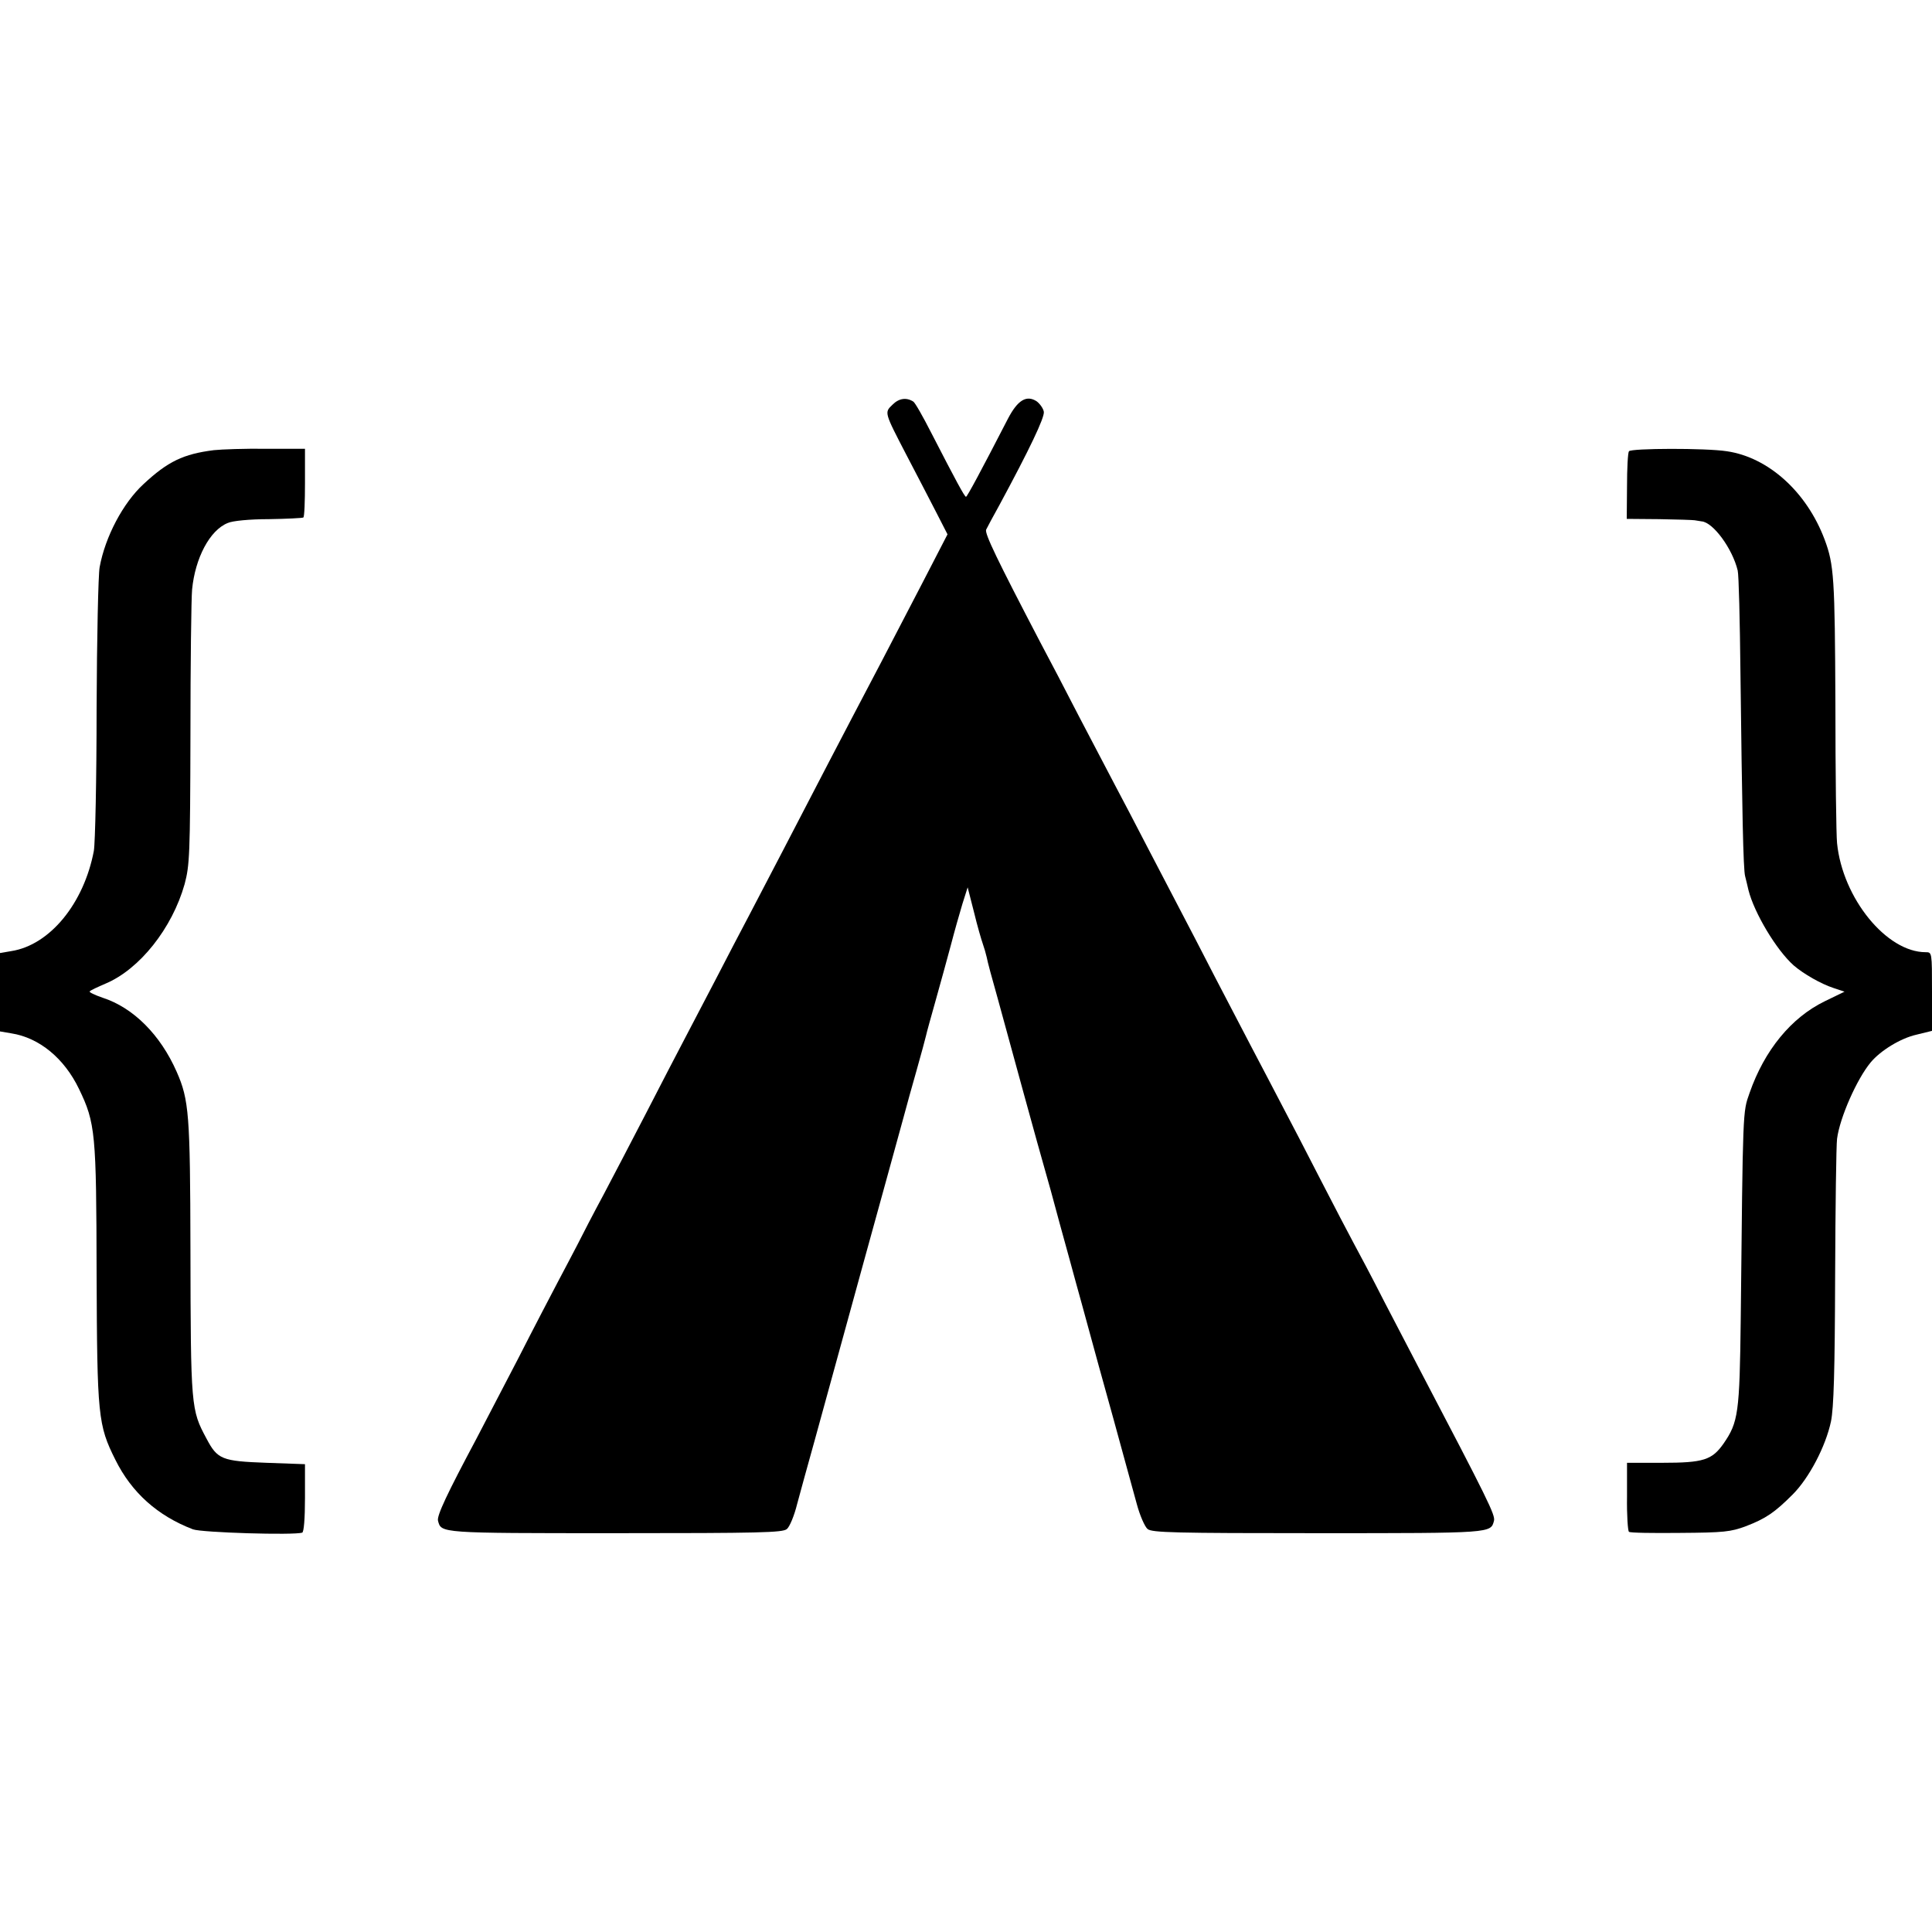
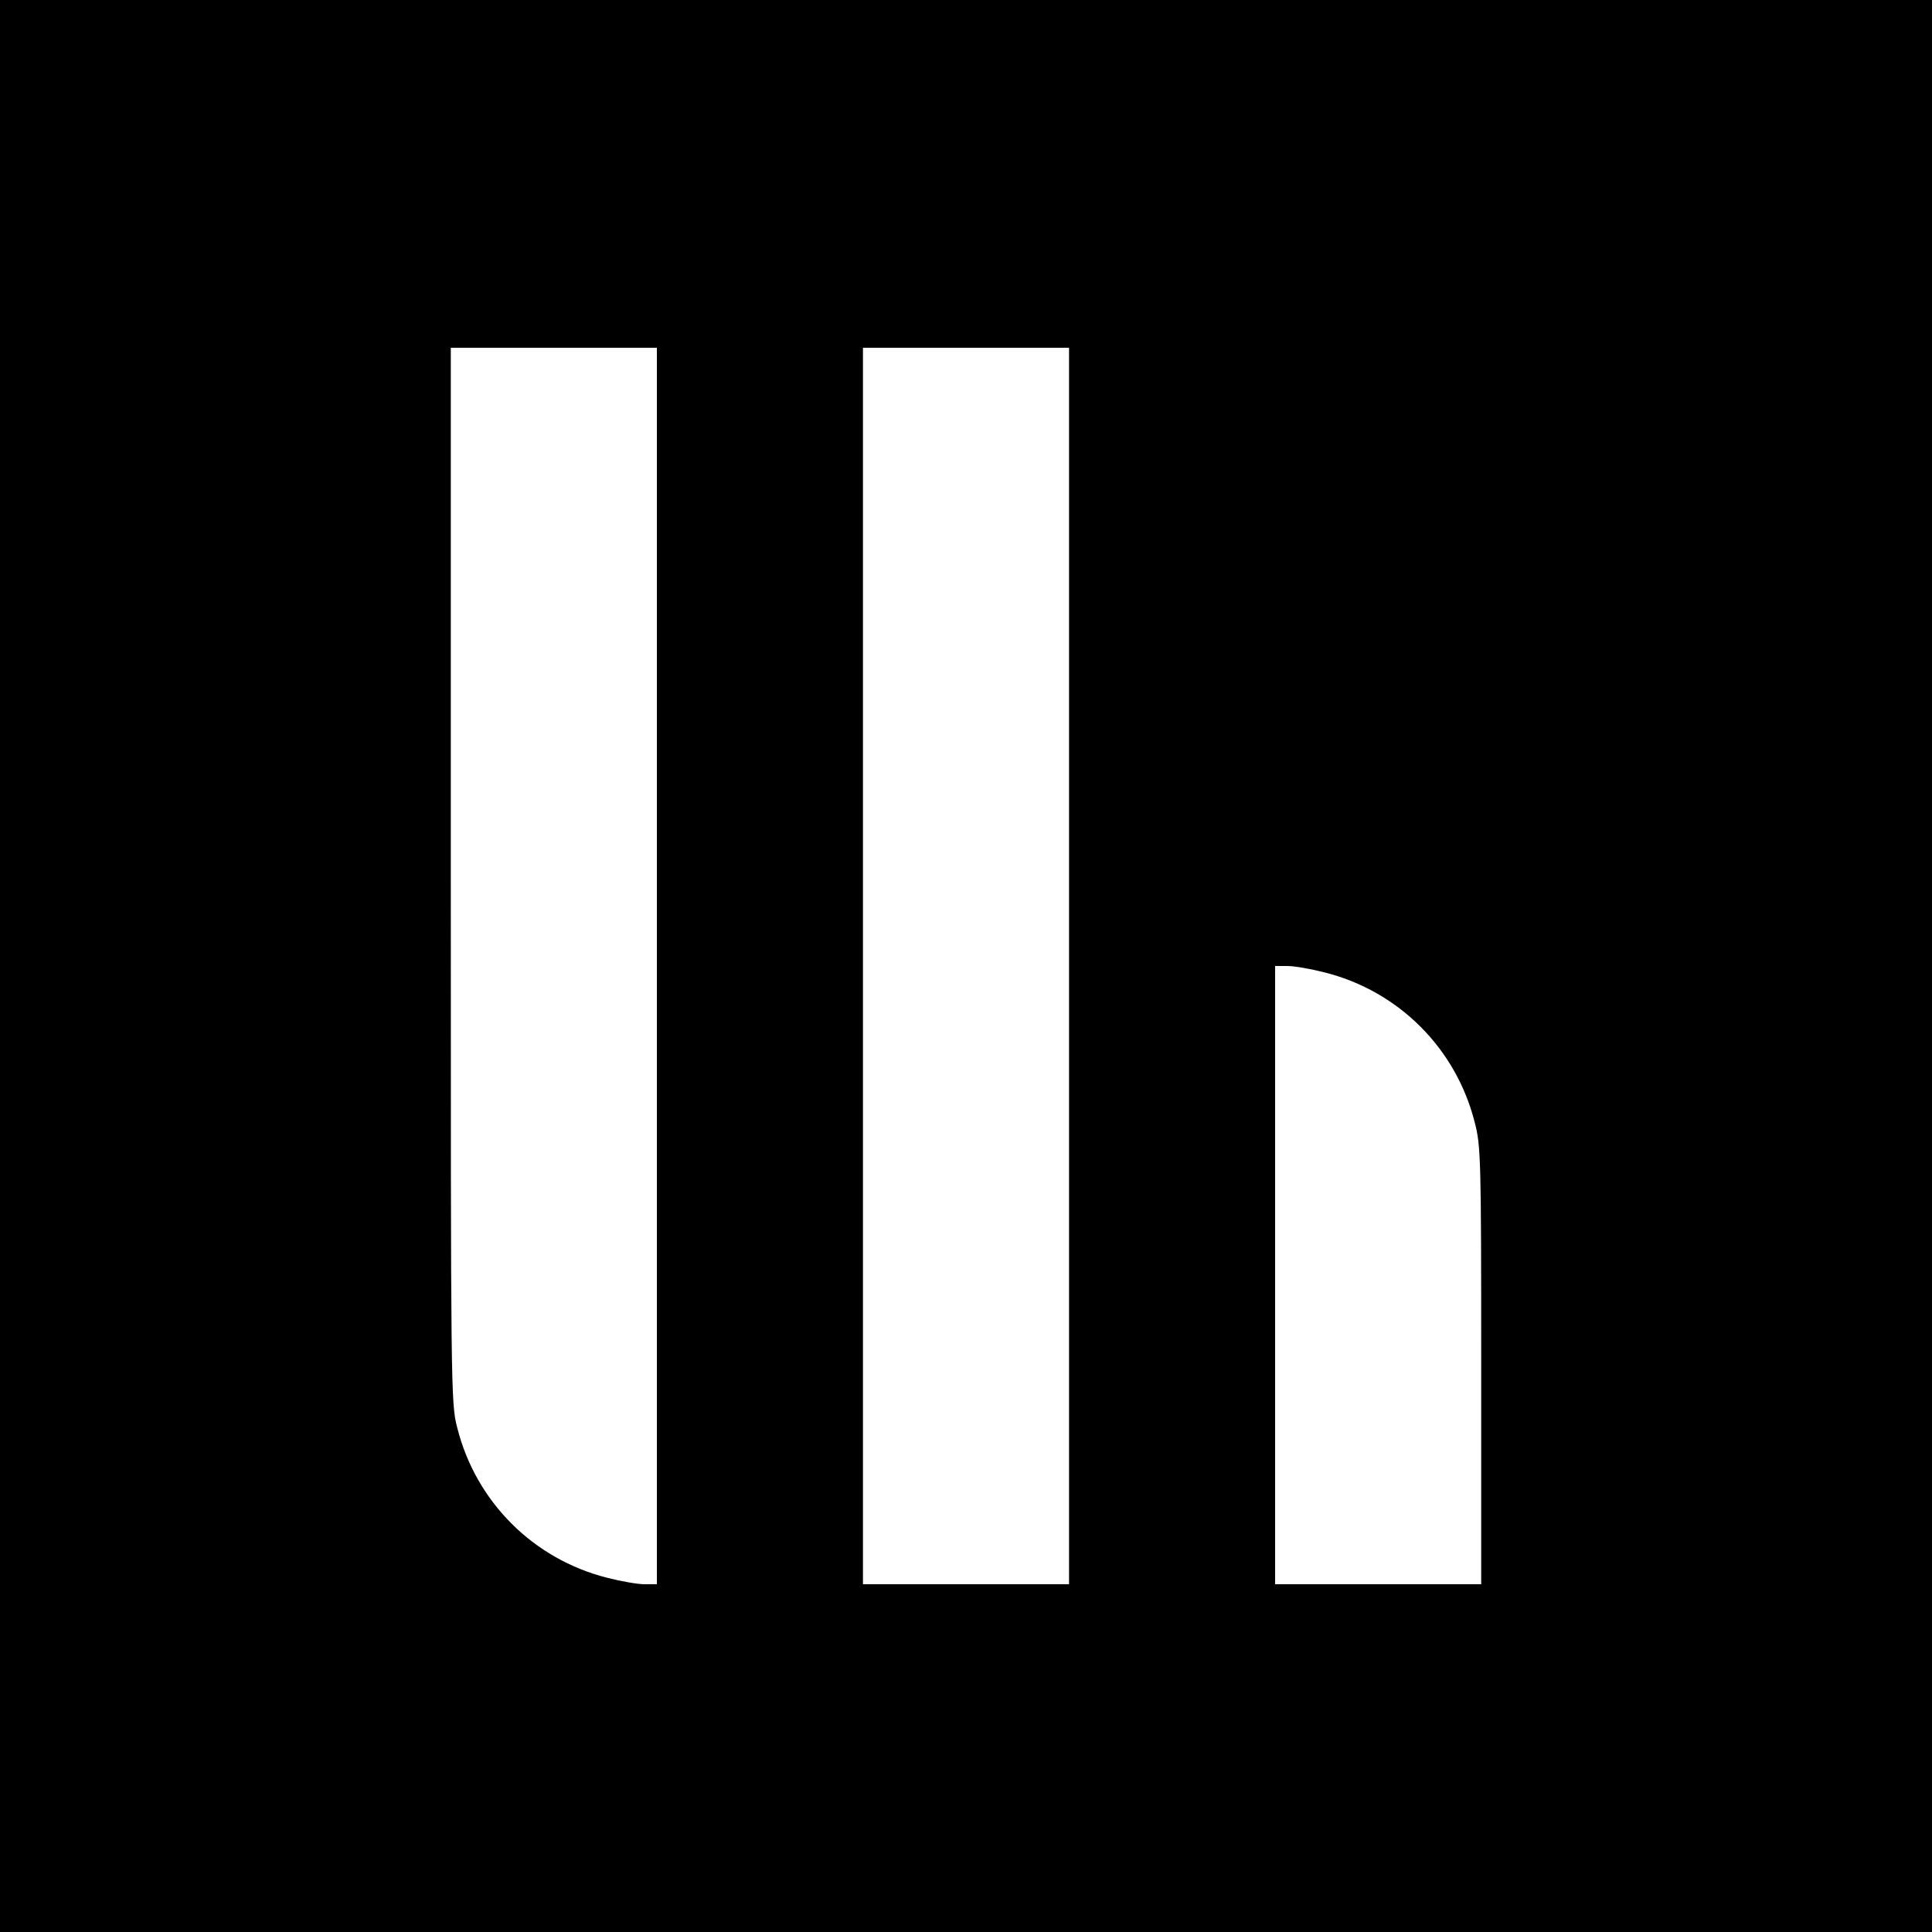
- <svg xmlns="http://www.w3.org/2000/svg" version="1.0" width="700pt" height="700pt" viewBox="0 0 700 700" preserveAspectRatio="xMidYMid meet">
-   <g transform="translate(0,700) scale(0.1,-0.1)" fill="#000000" stroke="none">
-     <path d="M3234 5534 c-30 -29 -31 -26 51 -184 36 -69 84 -161 107 -206 l41 -80 -93 -180 c-118 -228 -190 -365 -250 -479 -45 -85 -100 -192 -255 -490 -37 -71 -91 -175 -120 -230 -29 -55 -83 -158 -120 -230 -37 -71 -89 -170 -115 -220 -26 -49 -89 -171 -140 -270 -51 -99 -121 -232 -154 -295 -34 -63 -76 -144 -94 -180 -19 -36 -50 -96 -71 -135 -20 -38 -86 -164 -145 -280 -60 -115 -128 -246 -151 -290 -104 -195 -143 -277 -138 -295 12 -45 3 -45 641 -45 527 0 608 2 623 15 10 8 27 49 37 90 11 41 39 143 62 225 42 153 128 466 180 655 16 58 52 188 80 290 28 102 58 210 66 240 8 30 28 103 45 162 17 60 32 116 34 125 2 10 18 68 35 128 17 61 42 151 55 200 13 50 32 117 42 150 l19 60 23 -90 c12 -50 27 -101 32 -115 5 -14 11 -35 14 -48 2 -13 20 -80 40 -150 19 -70 62 -226 95 -347 33 -121 67 -242 75 -270 8 -27 33 -117 55 -200 23 -82 49 -179 59 -215 10 -36 30 -108 44 -160 14 -52 55 -201 91 -330 35 -129 74 -269 85 -310 11 -41 29 -82 39 -90 16 -13 96 -15 619 -15 632 0 624 0 636 45 5 21 -20 72 -273 555 -26 50 -82 158 -125 240 -42 83 -92 177 -110 210 -18 33 -72 137 -120 230 -48 94 -111 215 -140 270 -29 55 -78 150 -110 210 -32 61 -91 175 -133 255 -41 80 -98 190 -127 245 -29 55 -83 159 -120 230 -37 72 -89 171 -115 220 -26 50 -85 162 -131 250 -45 88 -109 210 -141 270 -155 297 -201 392 -195 406 4 8 25 48 48 89 109 202 164 317 161 338 -2 12 -14 29 -26 38 -37 24 -69 4 -104 -63 -100 -194 -148 -283 -152 -283 -5 0 -35 55 -126 232 -30 59 -59 110 -65 113 -25 16 -52 12 -75 -11z" />
-     <path d="M775 5369 c-111 -14 -167 -41 -255 -123 -74 -68 -139 -191 -159 -301 -5 -27 -10 -258 -11 -513 0 -255 -5 -486 -10 -515 -36 -190 -159 -341 -299 -363 l-41 -7 0 -142 0 -142 41 -7 c102 -16 192 -91 245 -201 60 -124 63 -160 64 -670 2 -516 5 -548 68 -674 59 -119 153 -203 281 -252 31 -12 367 -22 396 -12 6 2 10 51 10 126 l0 122 -140 5 c-161 6 -177 12 -217 88 -56 104 -57 113 -58 687 -1 487 -5 540 -50 642 -59 134 -157 232 -268 268 -29 10 -50 20 -47 23 3 4 29 16 57 28 124 52 242 201 287 361 18 68 20 105 21 540 0 258 3 495 6 527 11 114 64 215 129 241 17 8 80 14 149 14 66 1 122 4 125 6 4 2 6 59 6 126 l0 123 -140 0 c-77 1 -162 -2 -190 -5z" />
-     <path d="M5902 5365 c-4 -5 -7 -63 -7 -127 l-1 -118 118 -1 c65 -1 123 -3 128 -4 6 -1 17 -3 25 -4 42 -3 112 -99 131 -178 4 -15 8 -183 10 -373 6 -495 10 -712 17 -735 3 -11 8 -33 12 -50 21 -83 101 -217 164 -273 36 -31 99 -67 145 -82 l39 -13 -72 -35 c-121 -59 -218 -177 -272 -332 -25 -71 -24 -52 -32 -820 -4 -341 -9 -373 -62 -450 -42 -60 -73 -70 -222 -70 l-128 0 0 -123 c-1 -67 3 -124 7 -127 4 -4 88 -5 185 -4 159 1 184 4 238 24 73 28 105 50 170 115 60 60 120 175 139 265 10 48 14 184 15 524 1 252 4 477 7 500 10 77 72 217 122 277 36 43 108 87 165 100 l57 14 0 142 c0 143 0 143 -23 143 -142 0 -301 196 -321 395 -3 28 -6 255 -6 506 -2 455 -5 503 -39 594 -65 173 -204 298 -354 320 -76 12 -348 11 -355 0z" />
+ <svg xmlns="http://www.w3.org/2000/svg" version="1.0" width="600pt" height="600pt" viewBox="0 0 600 600" preserveAspectRatio="xMidYMid meet">
+   <g transform="translate(0,600) scale(0.1,-0.1)" fill="#000000" stroke="none">
+     <path d="M0 3000 l0 -3000 3000 0 3000 0 0 3000 0 3000 -3000 0 -3000 0 0 -3000z m2040 0 l0 -1920 -38 0 c-22 0 -73 9 -116 20 -230 58 -408 236 -466 466 -20 75 -20 118 -20 1716 l0 1638 320 0 320 0 0 -1920z m1280 0 l0 -1920 -320 0 -320 0 0 1920 0 1920 320 0 320 0 0 -1920z m794 -20 c230 -58 408 -236 466 -466 19 -73 20 -113 20 -756 l0 -678 -320 0 -320 0 0 960 0 960 38 0 c22 0 73 -9 116 -20z" />
  </g>
</svg>
